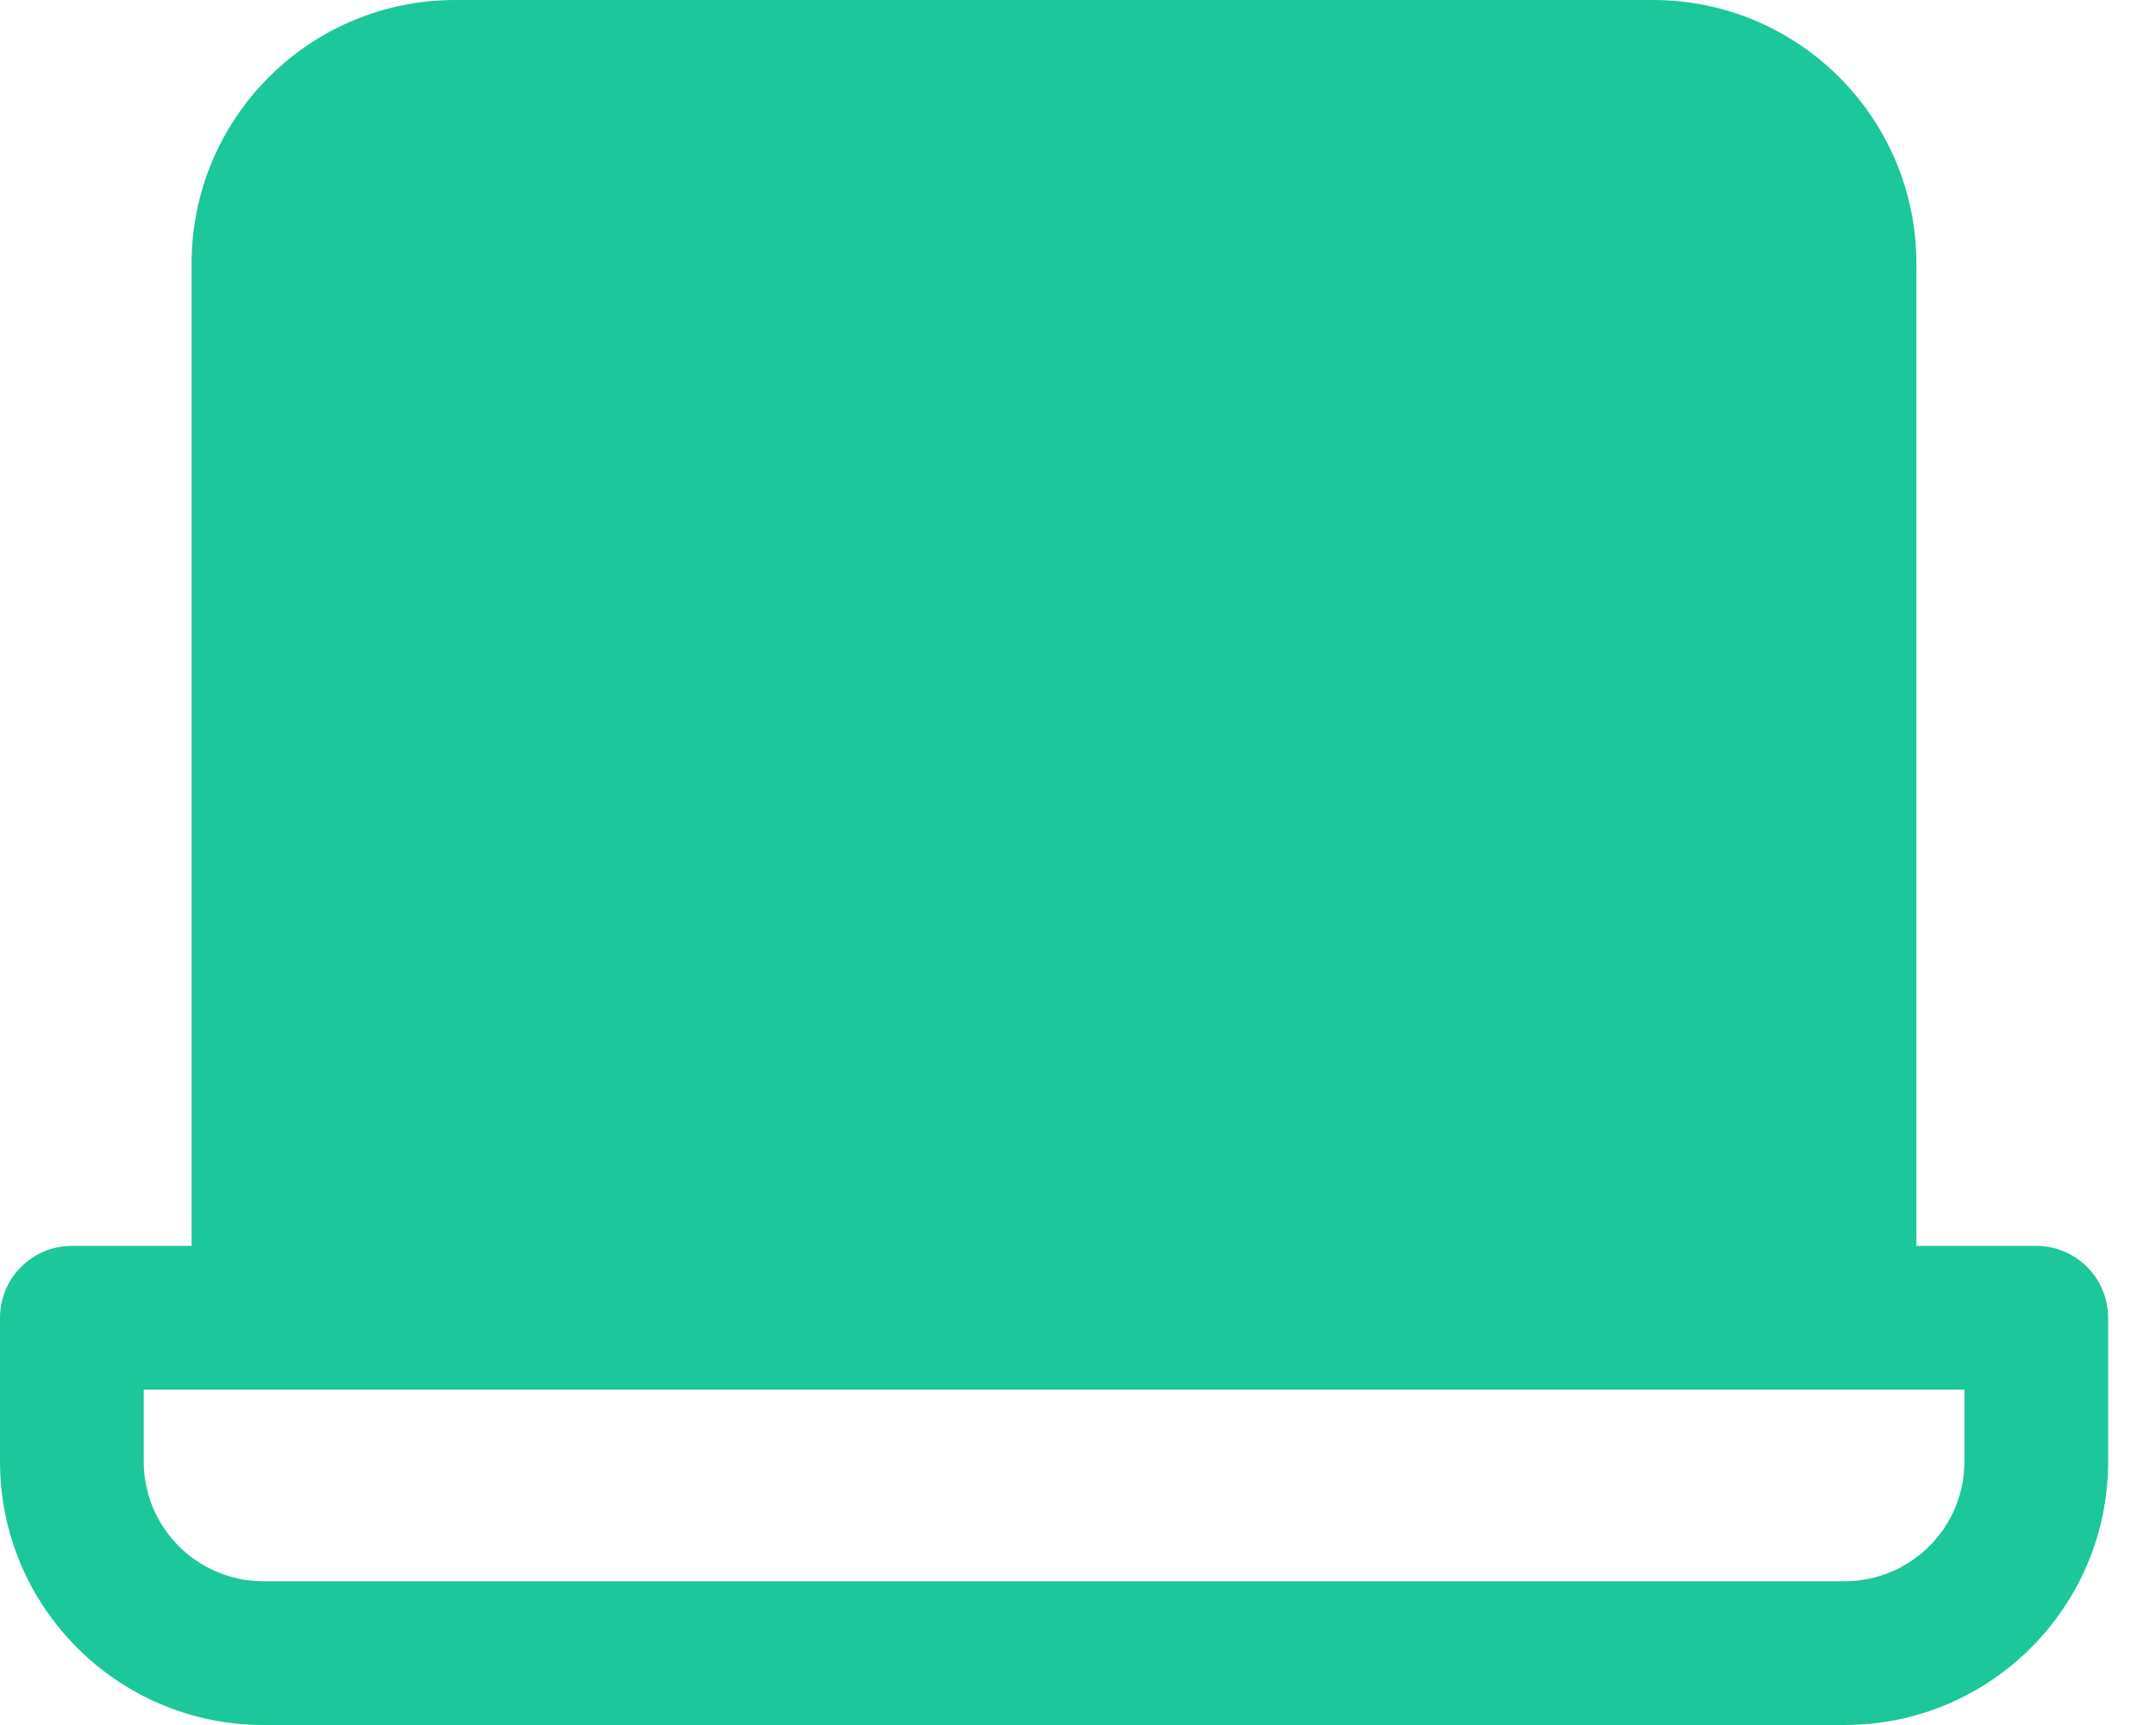
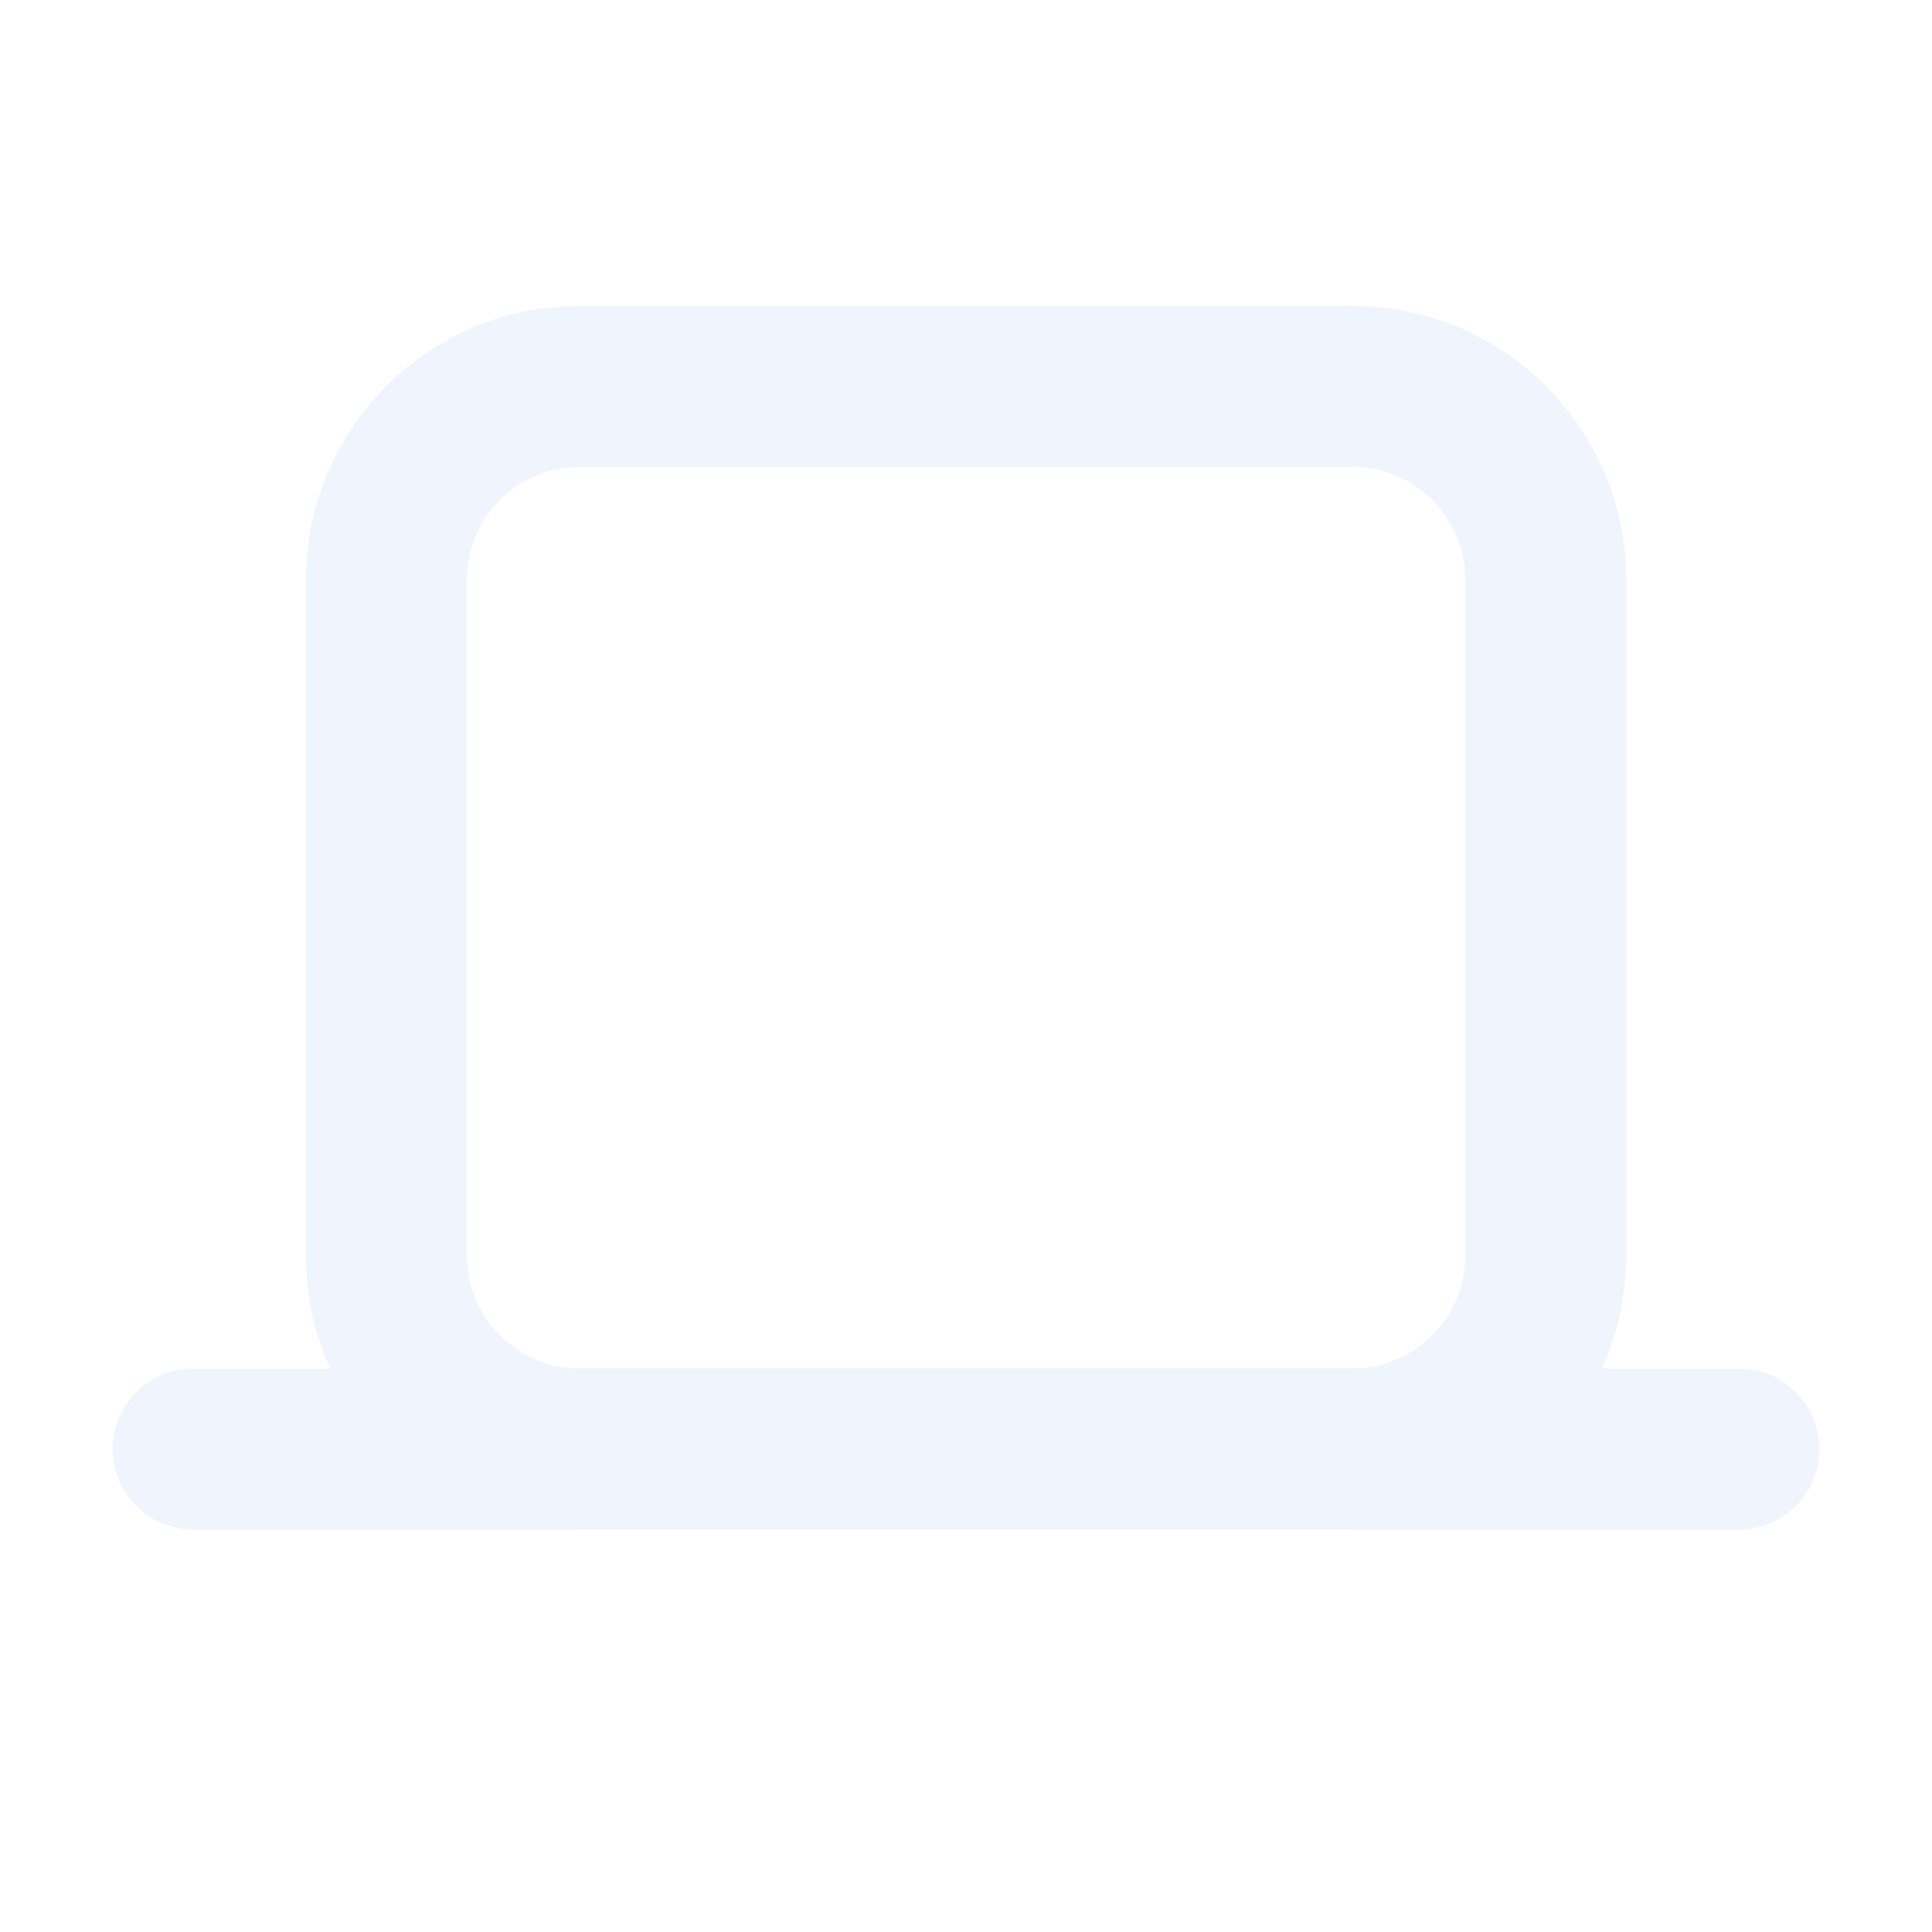
- <svg xmlns="http://www.w3.org/2000/svg" width="15" height="12" viewBox="0 0 15 12" fill="none">
-   <path fill-rule="evenodd" clip-rule="evenodd" d="M1.333 1.833C1.333 0.821 2.154 0 3.167 0H11.5C12.512 0 13.333 0.821 13.333 1.833V8.667H14.167C14.443 8.667 14.667 8.891 14.667 9.167V10.167C14.667 11.179 13.846 12 12.833 12H1.833C0.821 12 0 11.179 0 10.167V9.167C0 8.891 0.224 8.667 0.5 8.667H1.333V1.833ZM1 9.667V10.167C1 10.627 1.373 11 1.833 11H12.833C13.294 11 13.667 10.627 13.667 10.167V9.667H1Z" fill="#1CC79B" />
+ <svg xmlns="http://www.w3.org/2000/svg" width="24" height="24" viewBox="0 0 24 24" fill="none">
+   <path id="Vector" d="M16.801 4.8H7.201C5.875 4.8 4.801 5.874 4.801 7.2V15.6C4.801 16.925 5.875 18 7.201 18H16.801C18.126 18 19.201 16.925 19.201 15.6V7.2C19.201 5.874 18.126 4.8 16.801 4.8Z" stroke="#F0F4FC" stroke-width="2" stroke-linecap="round" stroke-linejoin="round" />
+   <path id="Vector_2" d="M21.6 18H2.4" stroke="#F0F4FC" stroke-width="2" stroke-linecap="round" stroke-linejoin="round" />
</svg>
